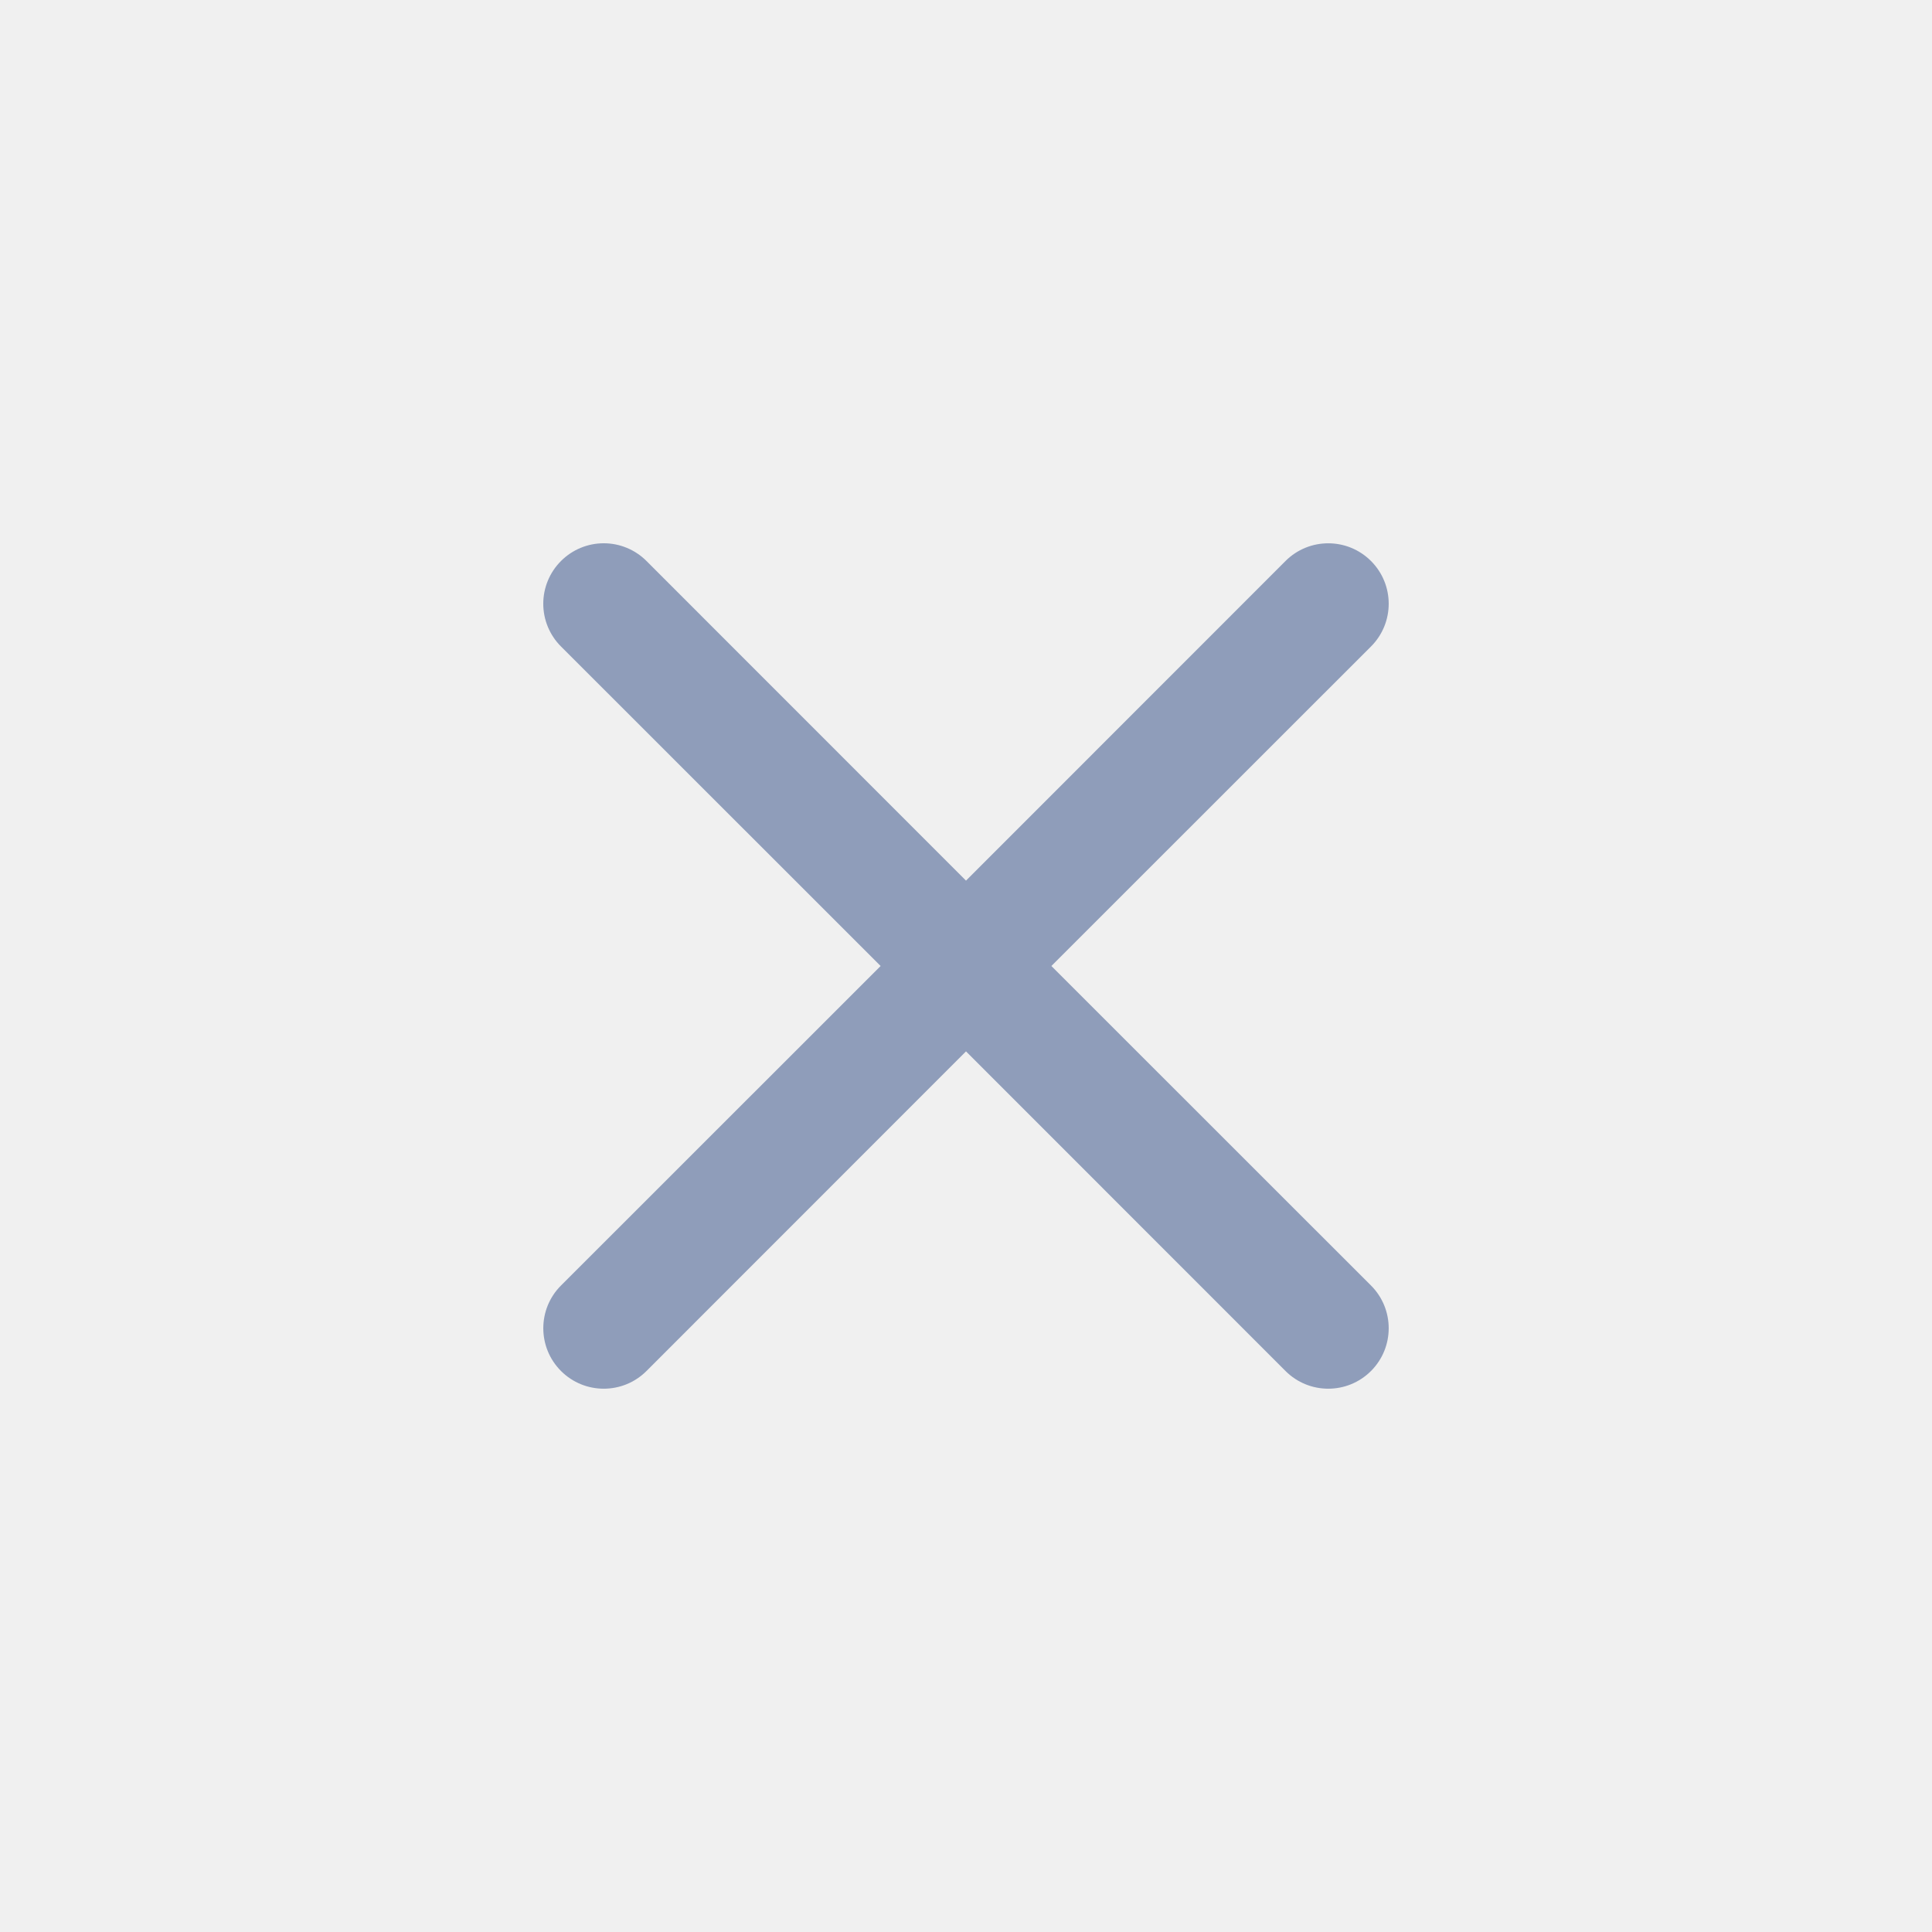
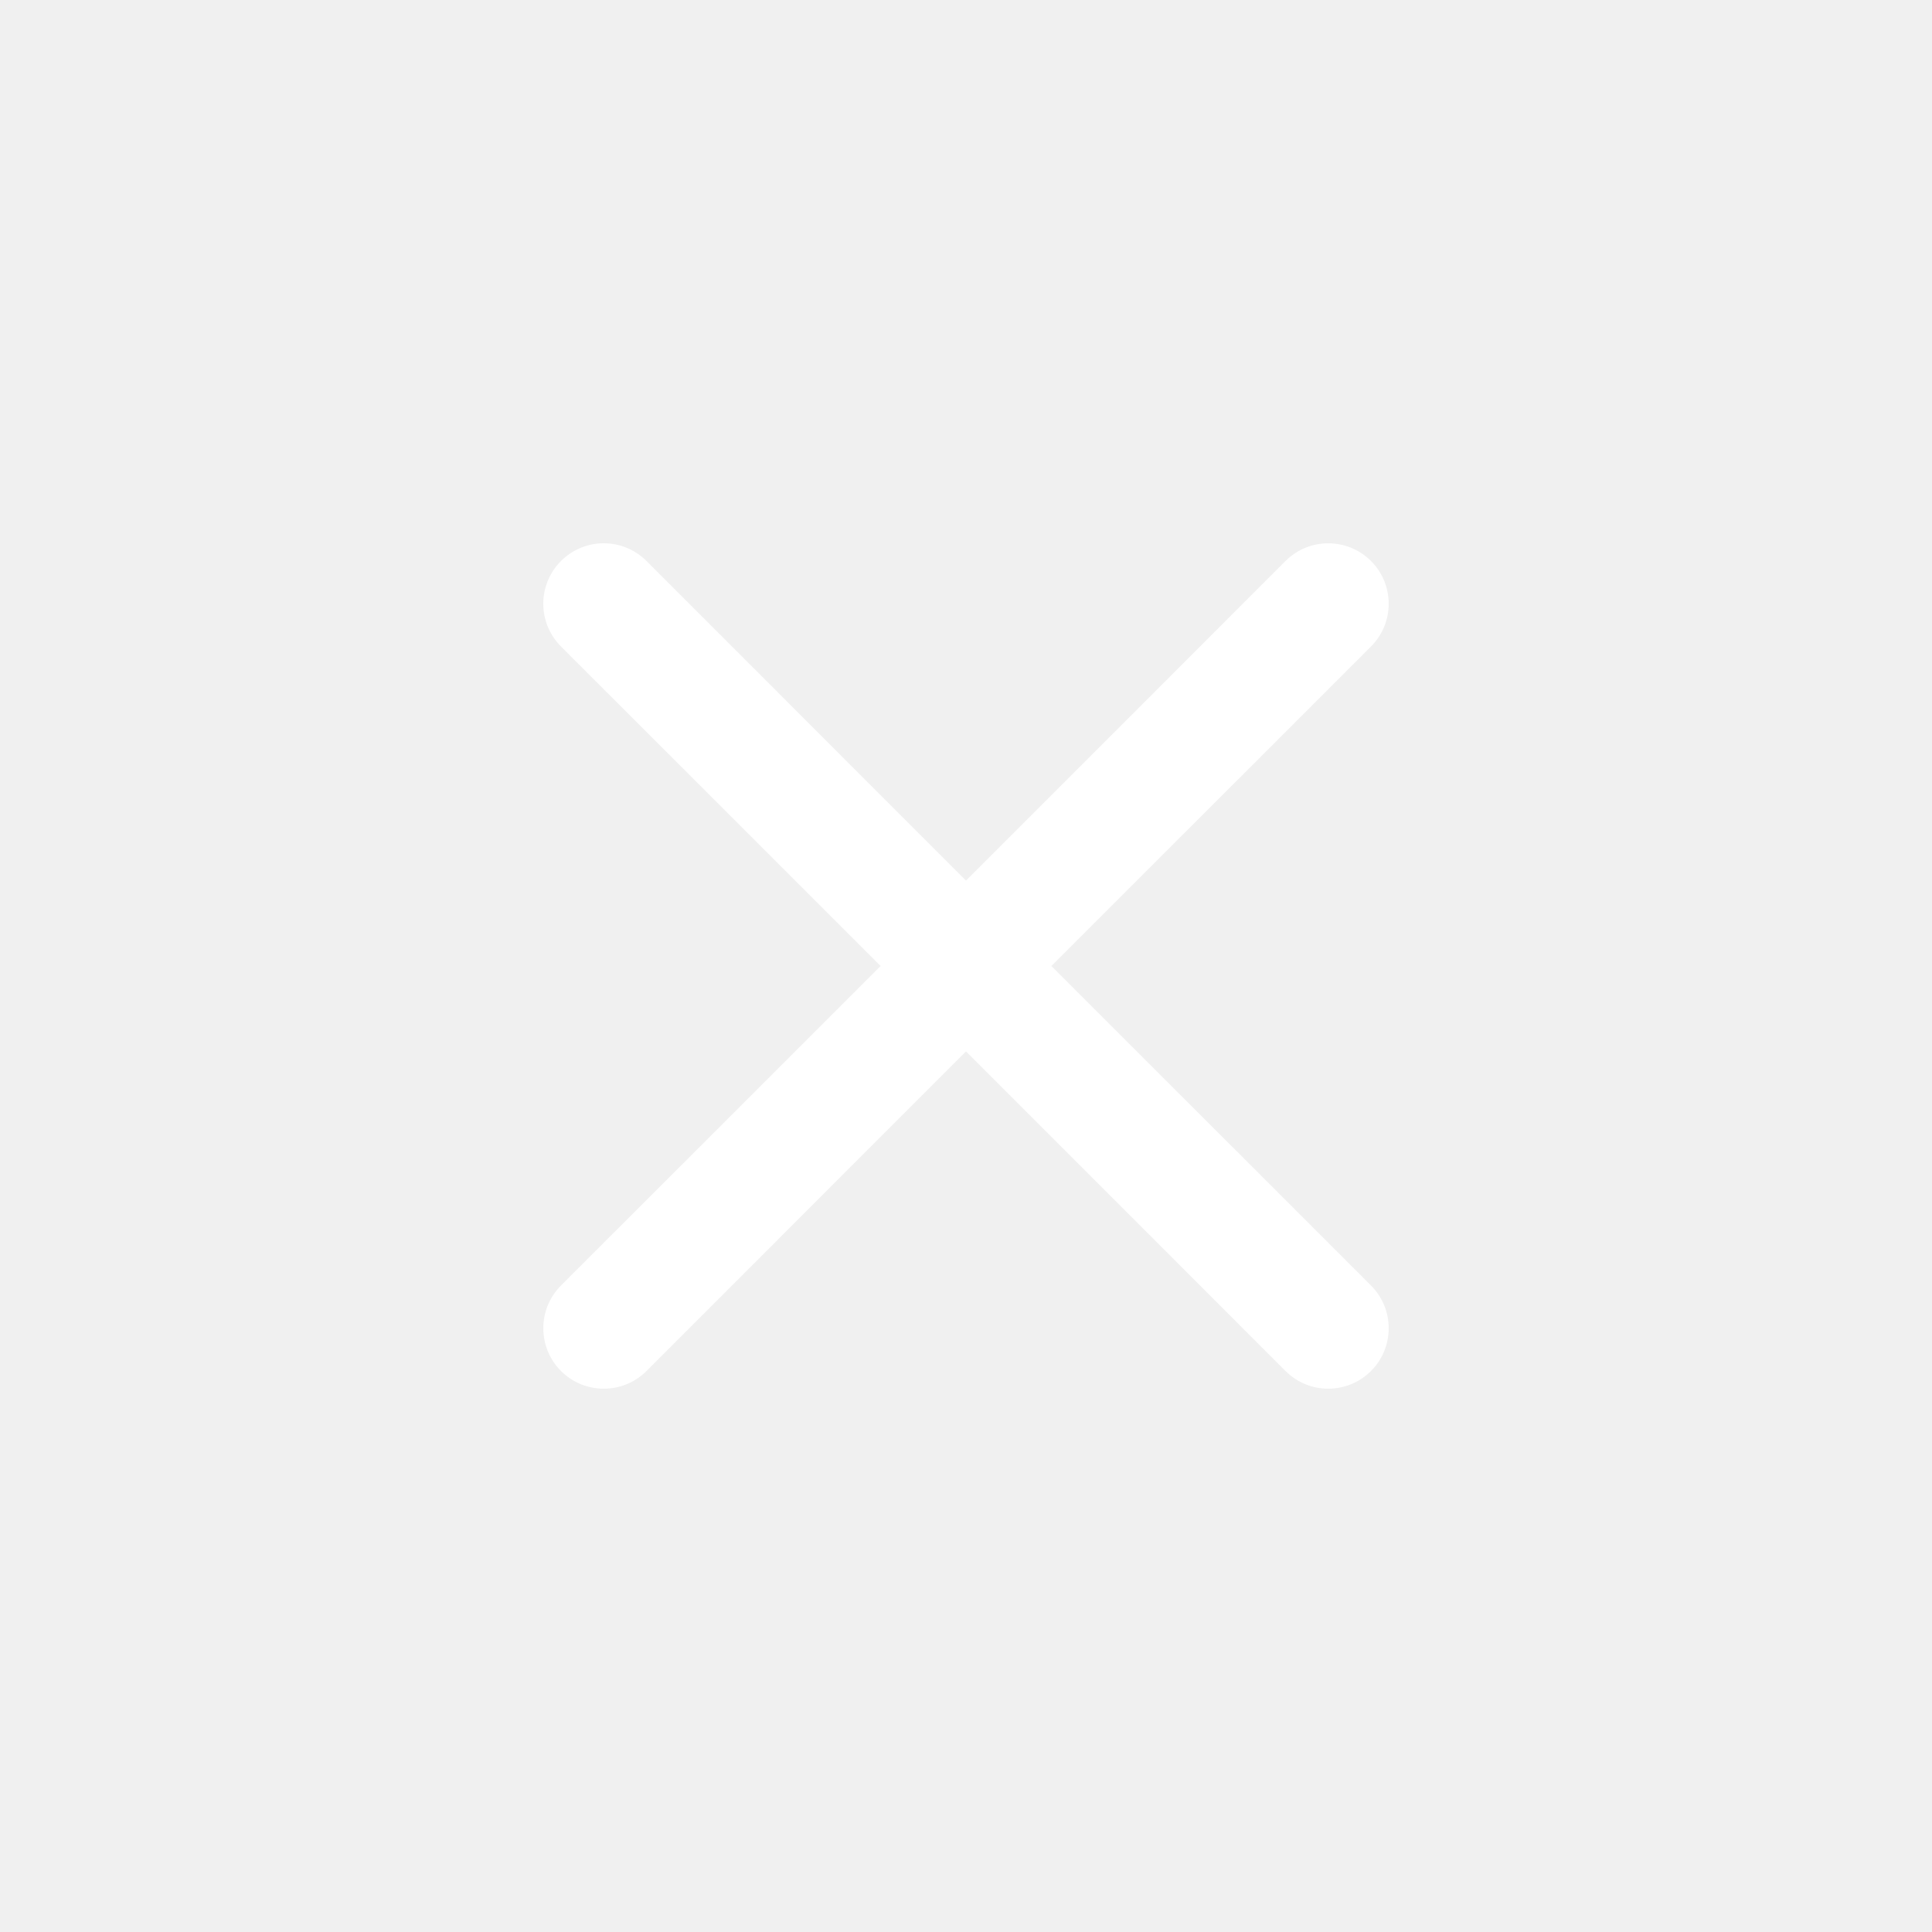
- <svg xmlns="http://www.w3.org/2000/svg" width="16" height="16" fill="#8f9dba" class="bi bi-x" viewBox="0 0 16 16">
+ <svg xmlns="http://www.w3.org/2000/svg" width="16" height="16" fill="#fff" class="bi bi-x" viewBox="0 0 16 16">
  <path d="M4.646 4.646a.5.5 0 0 1 .708 0L8 7.293l2.646-2.647a.5.5 0 0 1 .708.708L8.707 8l2.647 2.646a.5.5 0 0 1-.708.708L8 8.707l-2.646 2.647a.5.5 0 0 1-.708-.708L7.293 8 4.646 5.354a.5.5 0 0 1 0-.708z" />
</svg>
